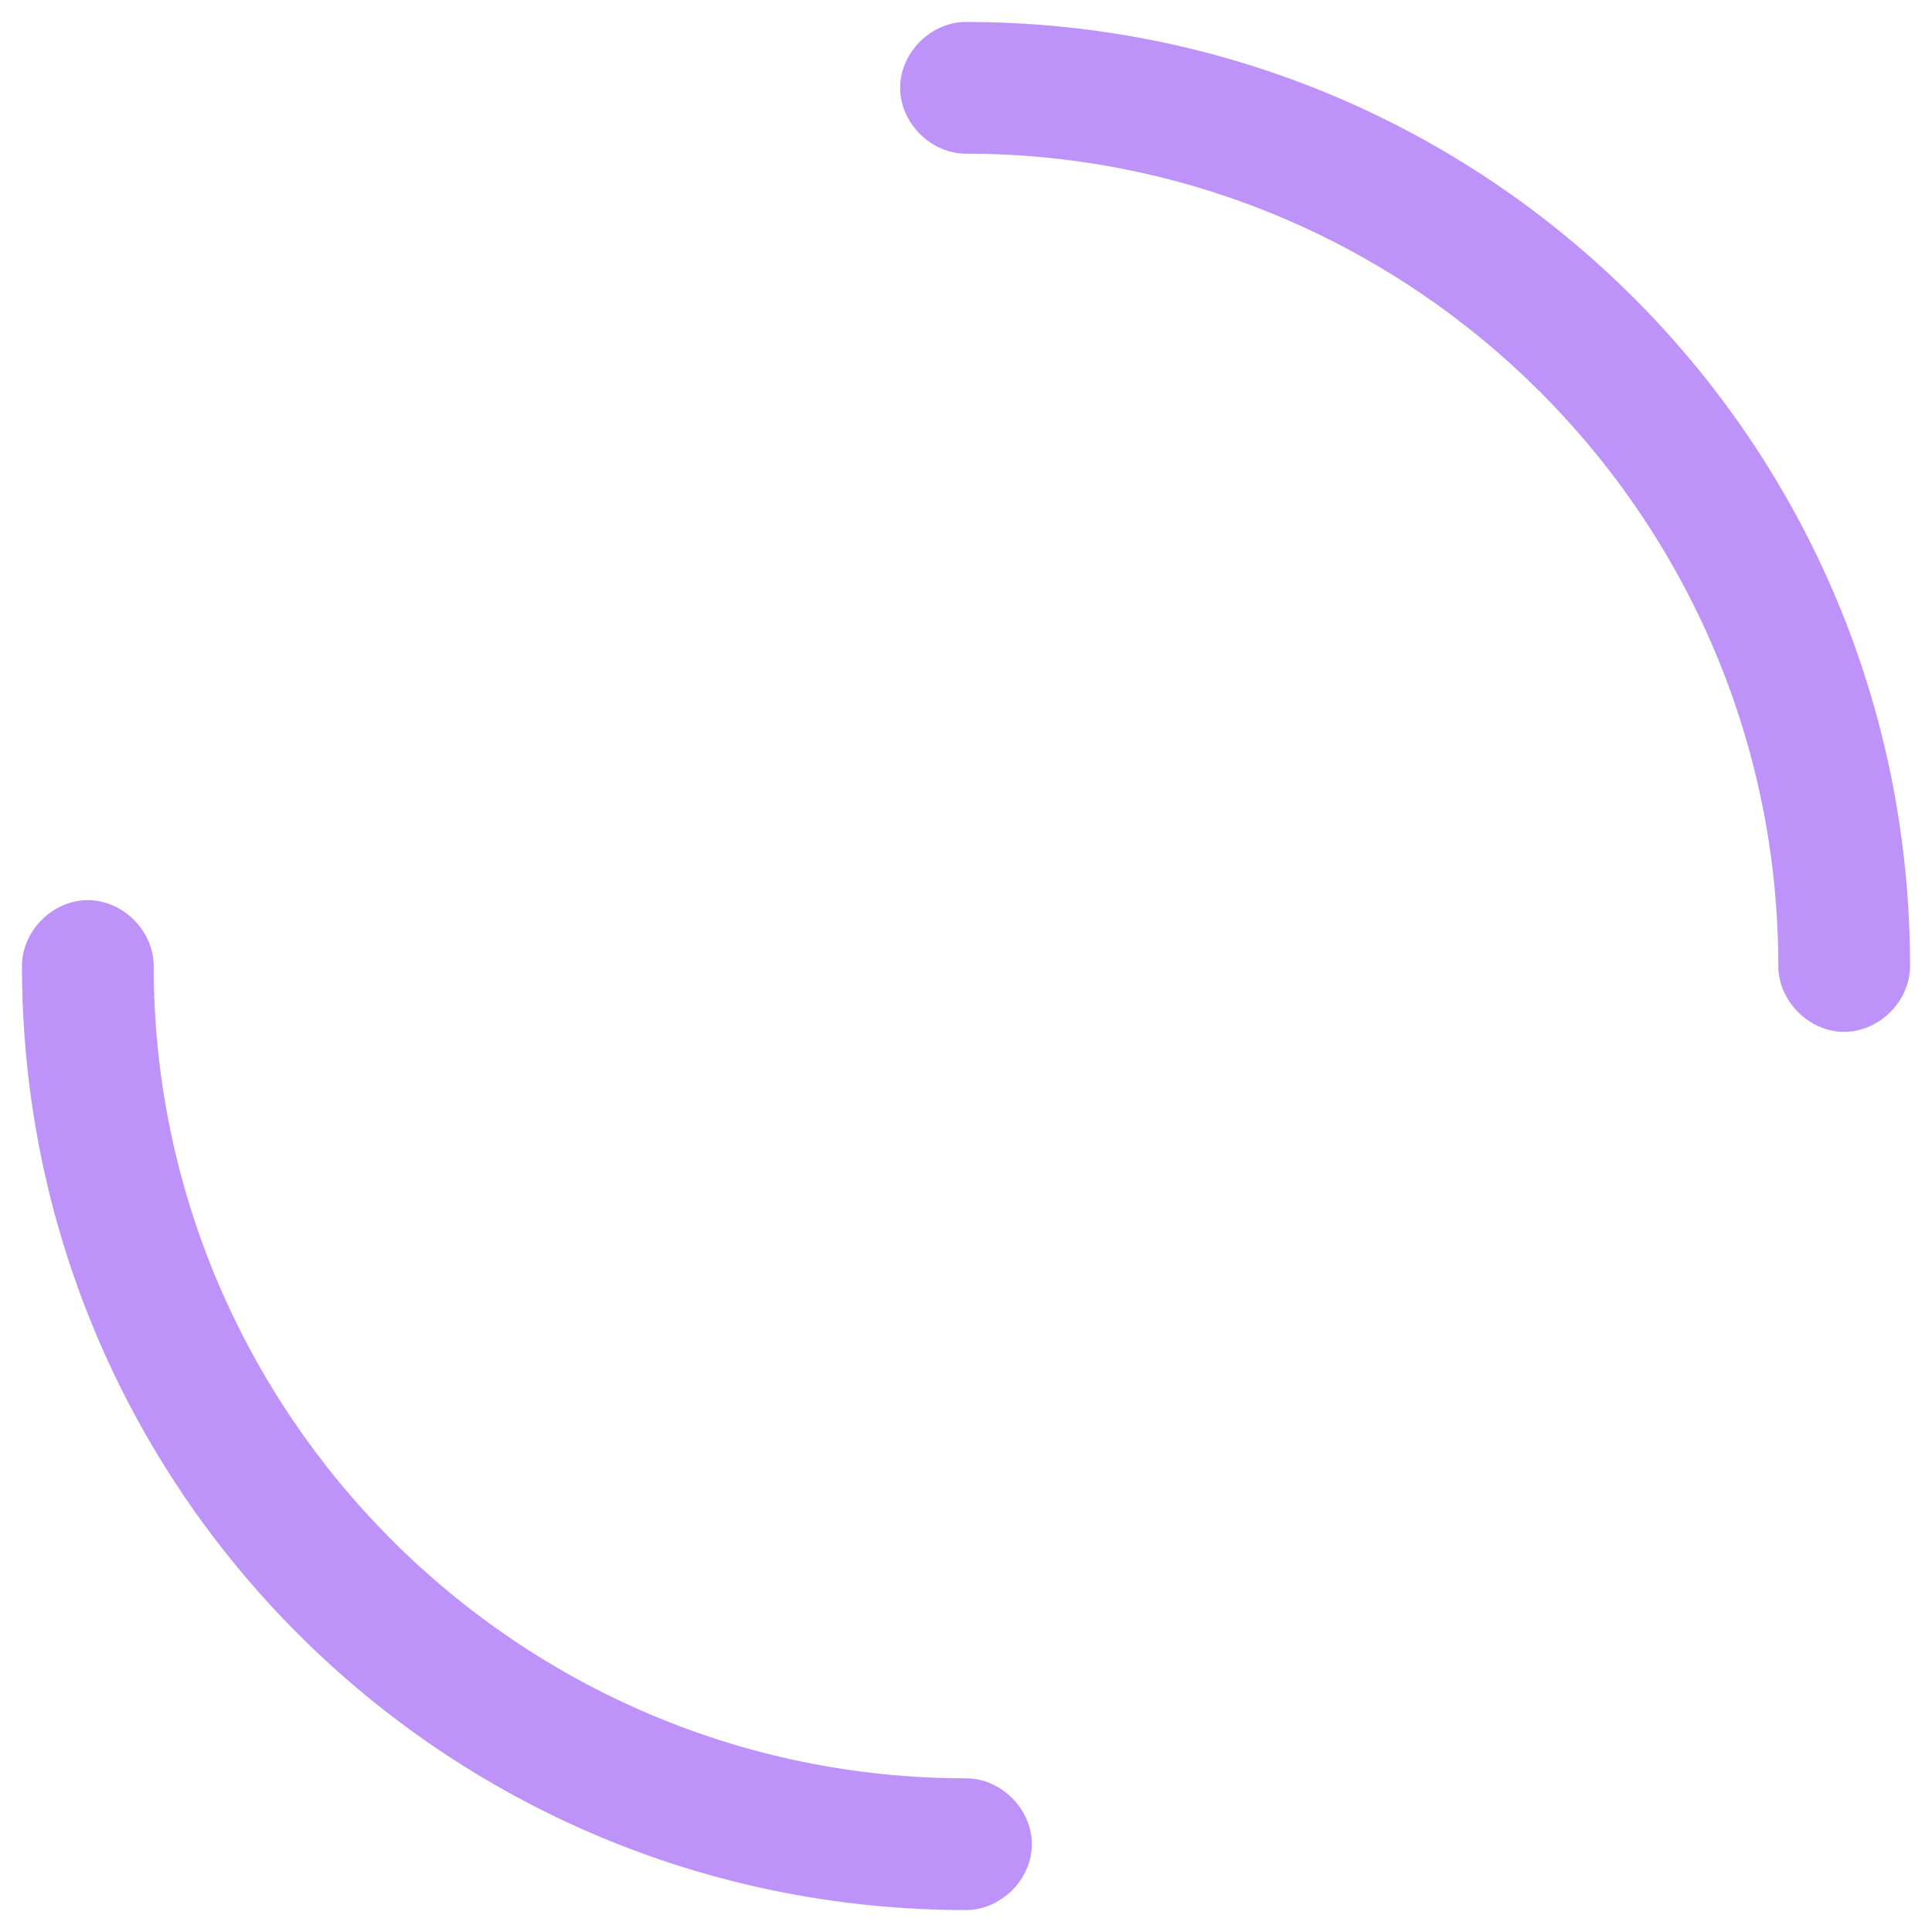
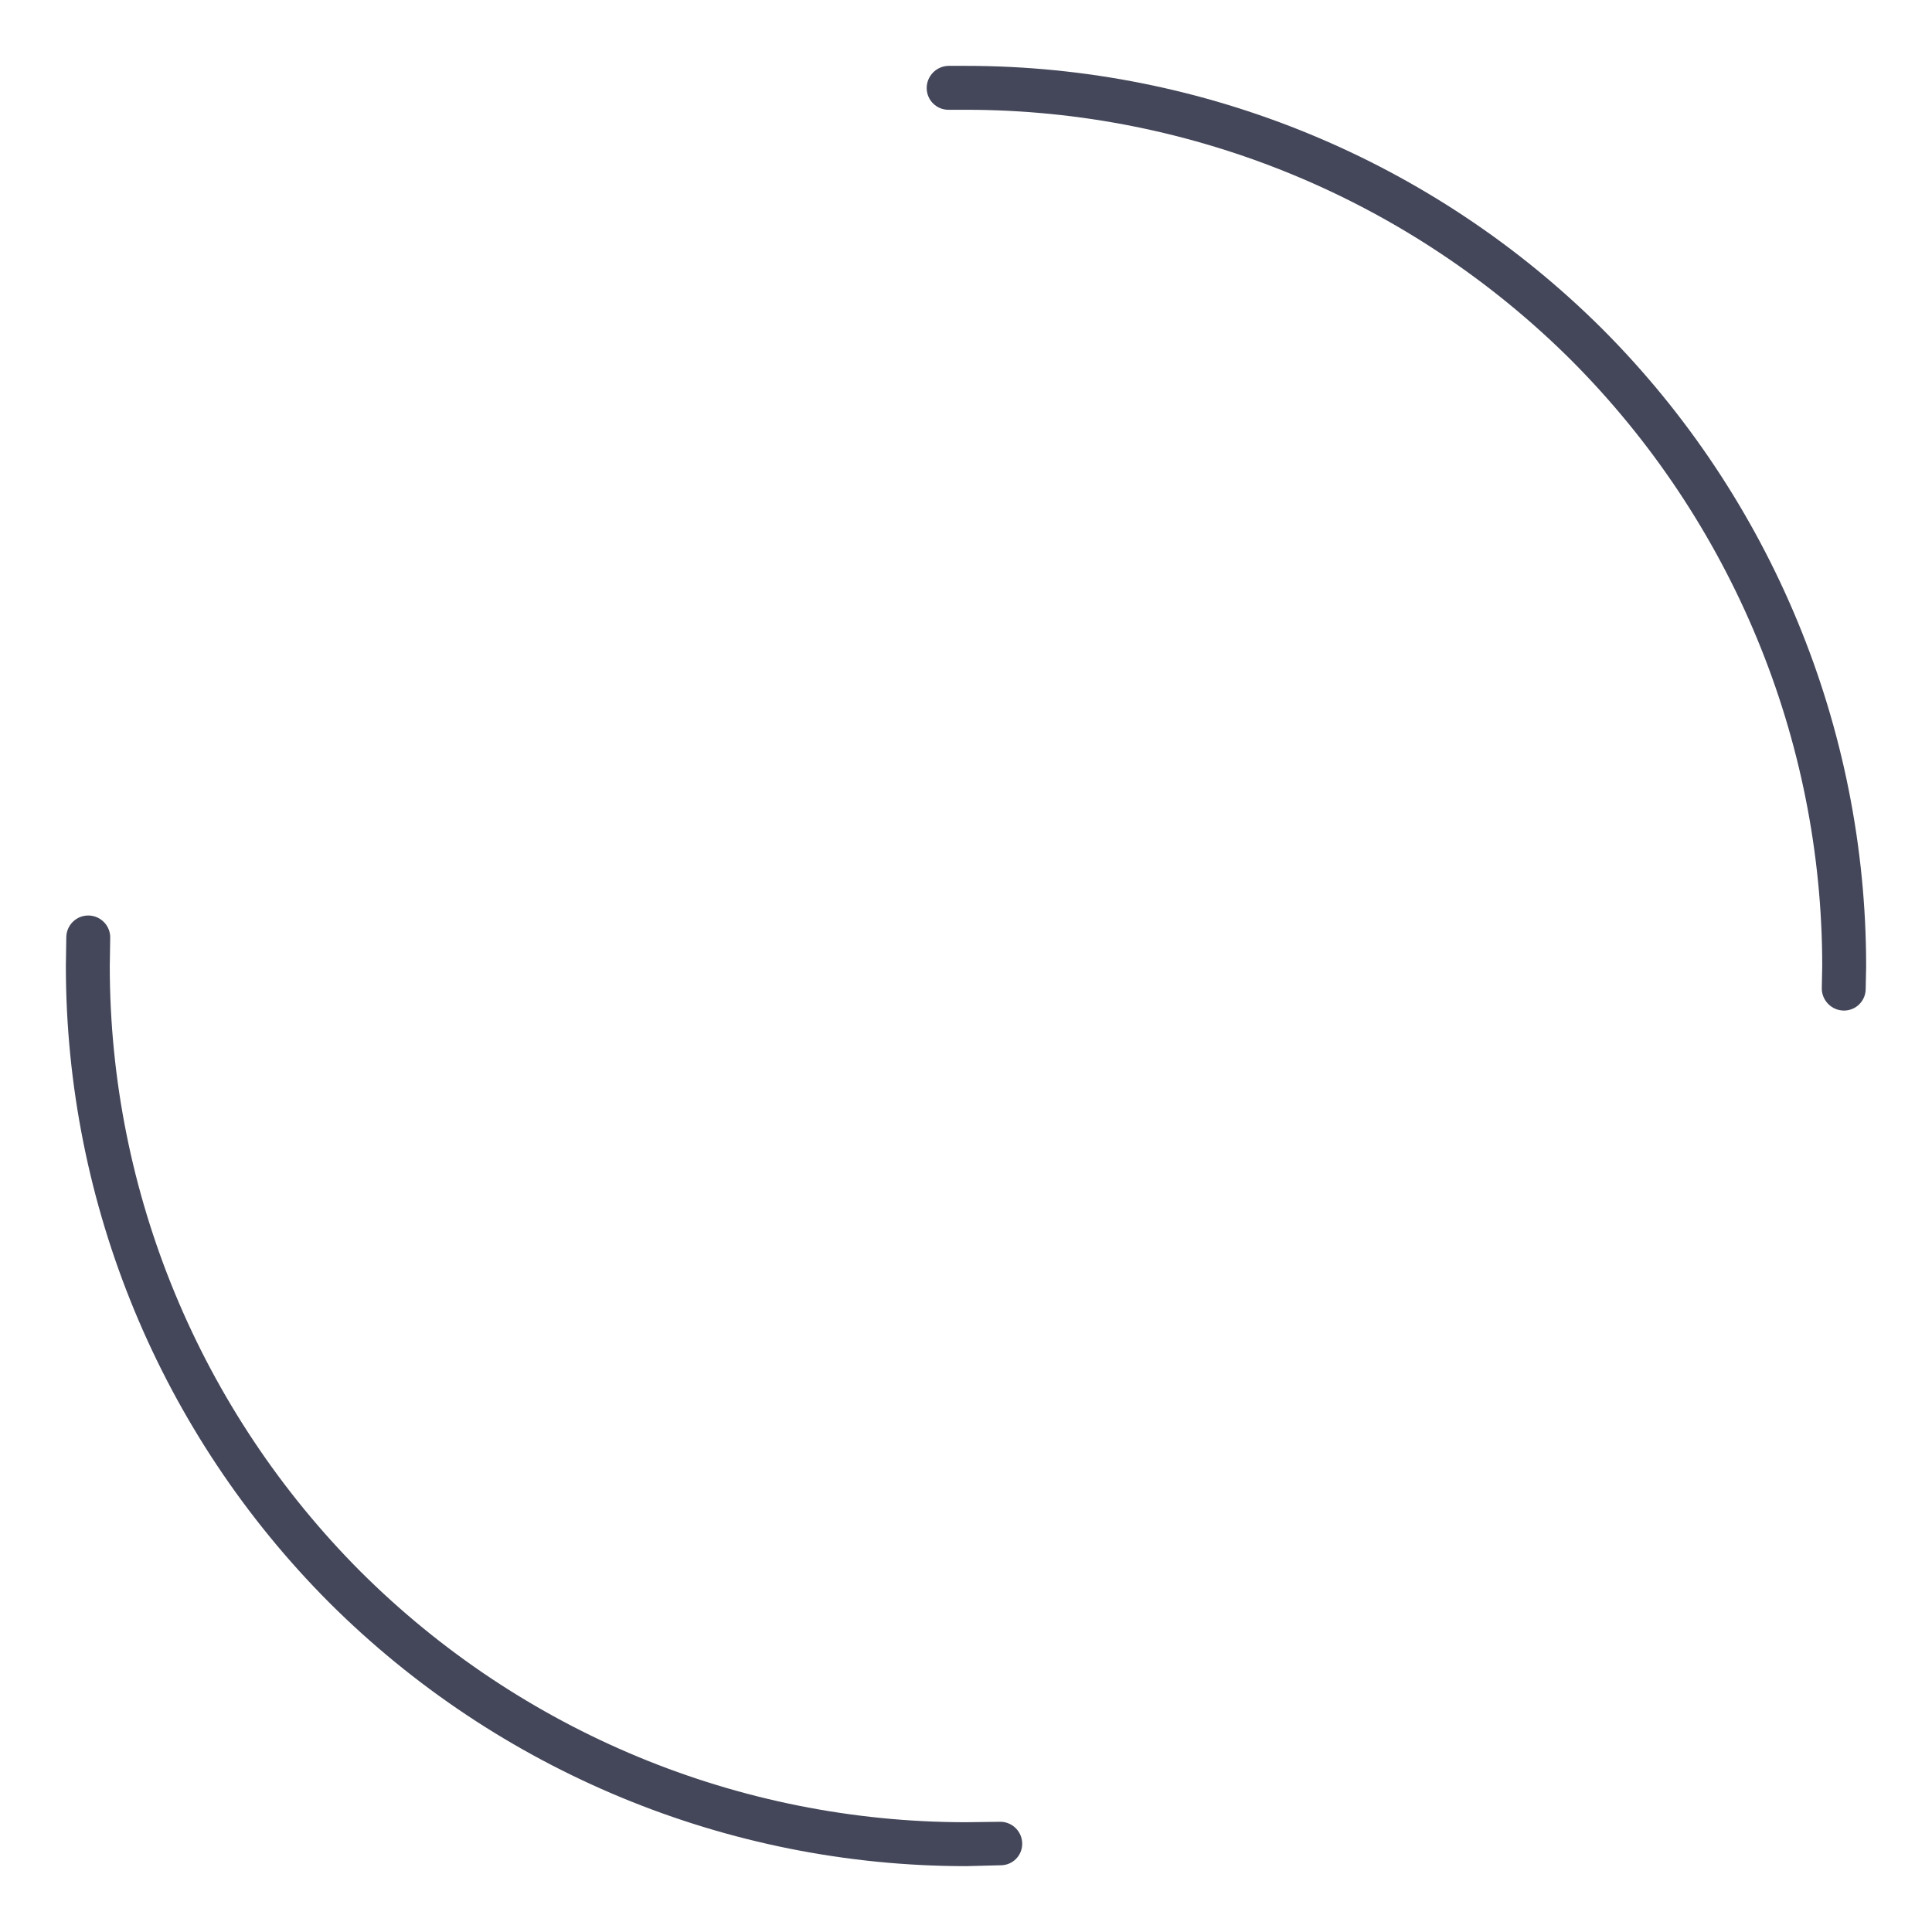
- <svg xmlns="http://www.w3.org/2000/svg" width="44px" height="44px" viewBox="0 0 44 44" version="1.1" id="svg4">
-   <defs id="defs8" />
-   <path fill="#bd93f9" d="M42,23.5 C41.2,23.5 40.5,22.8 40.5,22 C40.5,11.8 32.2,3.5 22,3.5 C21.2,3.5 20.5,2.8 20.5,2 C20.5,1.2 21.2,0.5 22,0.5 C33.9,0.5 43.5,10.1 43.5,22 C43.5,22.8 42.8,23.5 42,23.5 Z M22,43.5 C10.1,43.5 0.5,33.9 0.5,22 C0.5,21.2 1.2,20.5 2,20.5 C2.8,20.5 3.5,21.2 3.5,22 C3.5,32.2 11.8,40.5 22,40.5 C22.8,40.5 23.5,41.2 23.5,42 C23.5,42.8 22.8,43.5 22,43.5 Z" id="path2" style="fill:#bd93f9;fill-opacity:1" />
+ <svg xmlns="http://www.w3.org/2000/svg" style="isolation:isolate" viewBox="0 0 44 44" width="44pt" height="44pt" version="1.1" id="svg6">
+   <defs id="defs10" />
+   <path d=" M 21.61 2.5 L 21.61 2.5 C 21.334 2.506 21.108 2.286 21.105 2.01 L 21.105 2.01 C 21.102 1.734 21.324 1.506 21.6 1.5 L 21.6 1.5 L 22 1.5 C 22 1.5 22 1.5 22 1.5 C 27.43 1.5 32.65 3.66 36.5 7.5 C 40.34 11.35 42.5 16.57 42.5 22 C 42.5 22 42.5 22 42.5 22.01 L 42.49 22.52 L 42.49 22.52 C 42.49 22.796 42.266 23.018 41.99 23.015 L 41.99 23.015 C 41.714 23.012 41.49 22.786 41.49 22.51 L 41.49 22.51 L 41.5 22 C 41.5 16.83 39.44 11.87 35.79 8.21 C 32.13 4.56 27.17 2.5 22 2.5 L 21.61 2.5 Z " id="path2" style="fill:#44475a;fill-opacity:1" />
+   <path d=" M 22.77 41.49 L 22.77 41.49 C 23.046 41.484 23.274 41.704 23.28 41.98 L 23.28 41.98 C 23.286 42.256 23.066 42.48 22.79 42.48 L 22.79 42.48 L 22.01 42.5 C 22.01 42.5 22 42.5 22 42.5 C 16.57 42.5 11.35 40.34 7.5 36.5 C 3.66 32.65 1.5 27.43 1.5 22 C 1.5 22 1.5 21.99 1.5 21.99 L 1.51 21.34 L 1.51 21.34 C 1.516 21.064 1.744 20.844 2.02 20.85 L 2.02 20.85 C 2.296 20.856 2.516 21.084 2.51 21.36 L 2.51 21.36 L 2.5 22 C 2.5 27.17 4.56 32.13 8.21 35.79 C 11.87 39.44 16.83 41.5 22 41.5 L 22.77 41.49 Z " id="path4" style="fill:#44475a;fill-opacity:1" />
</svg>
